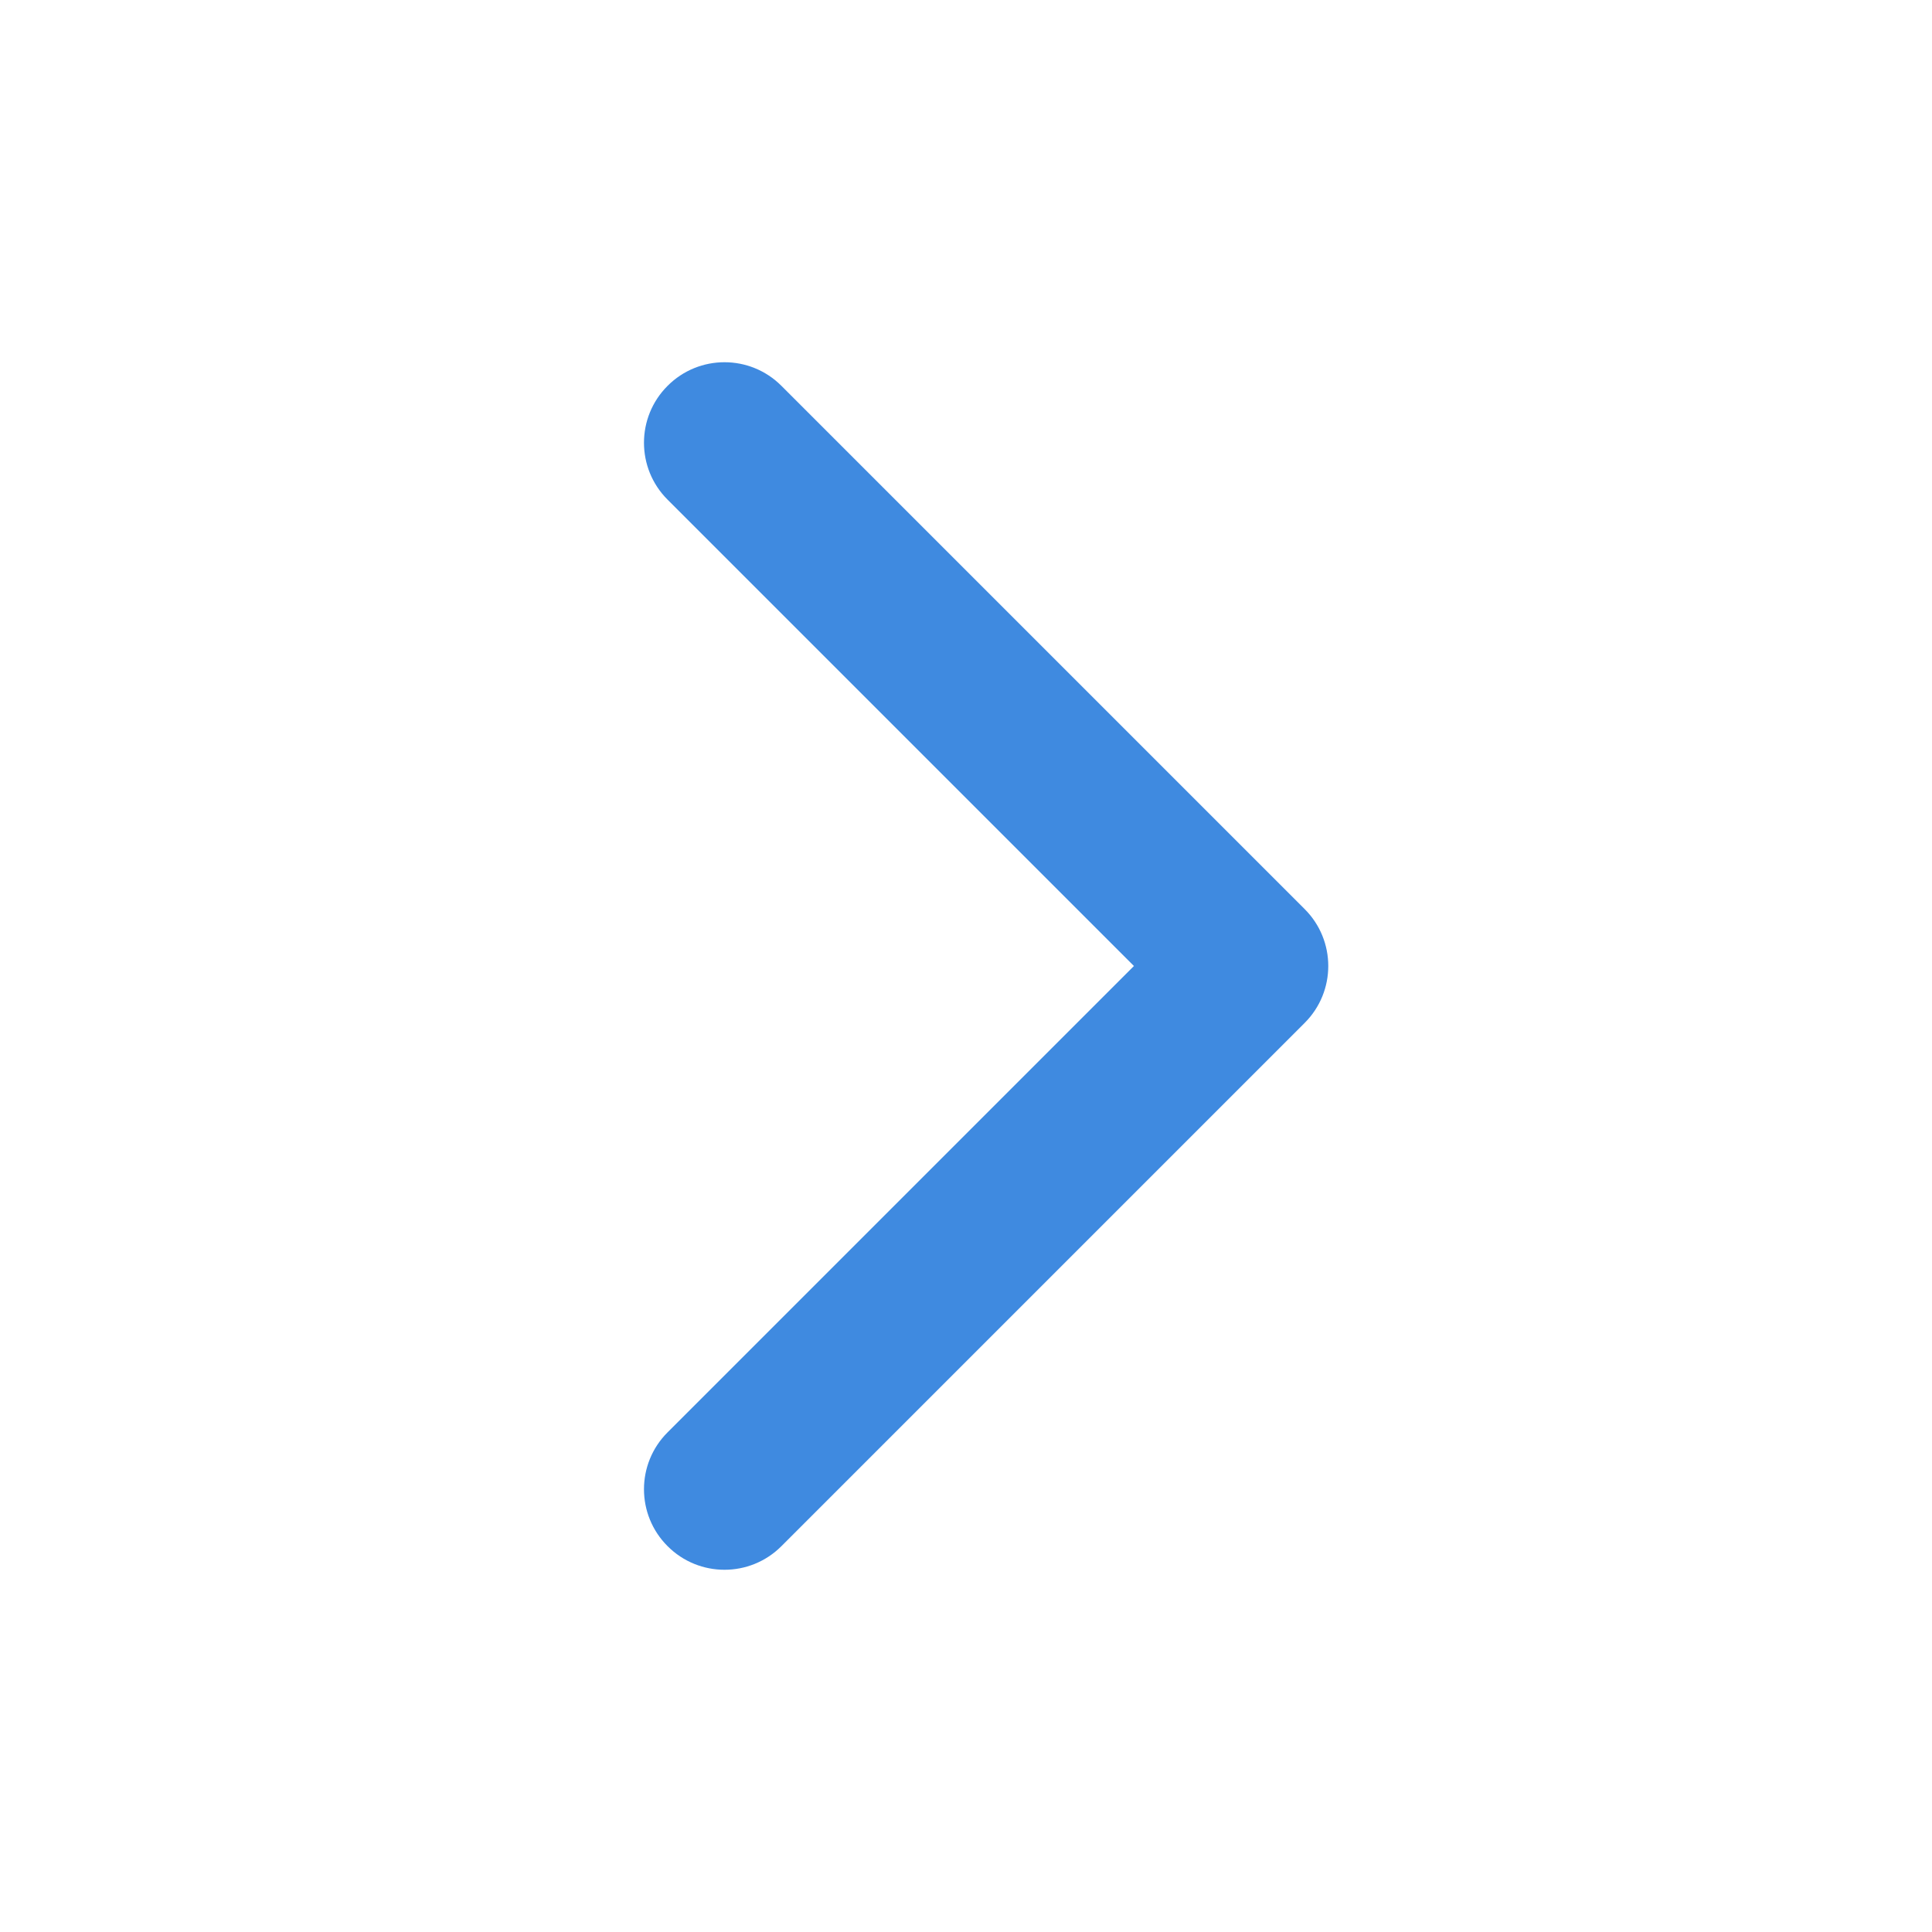
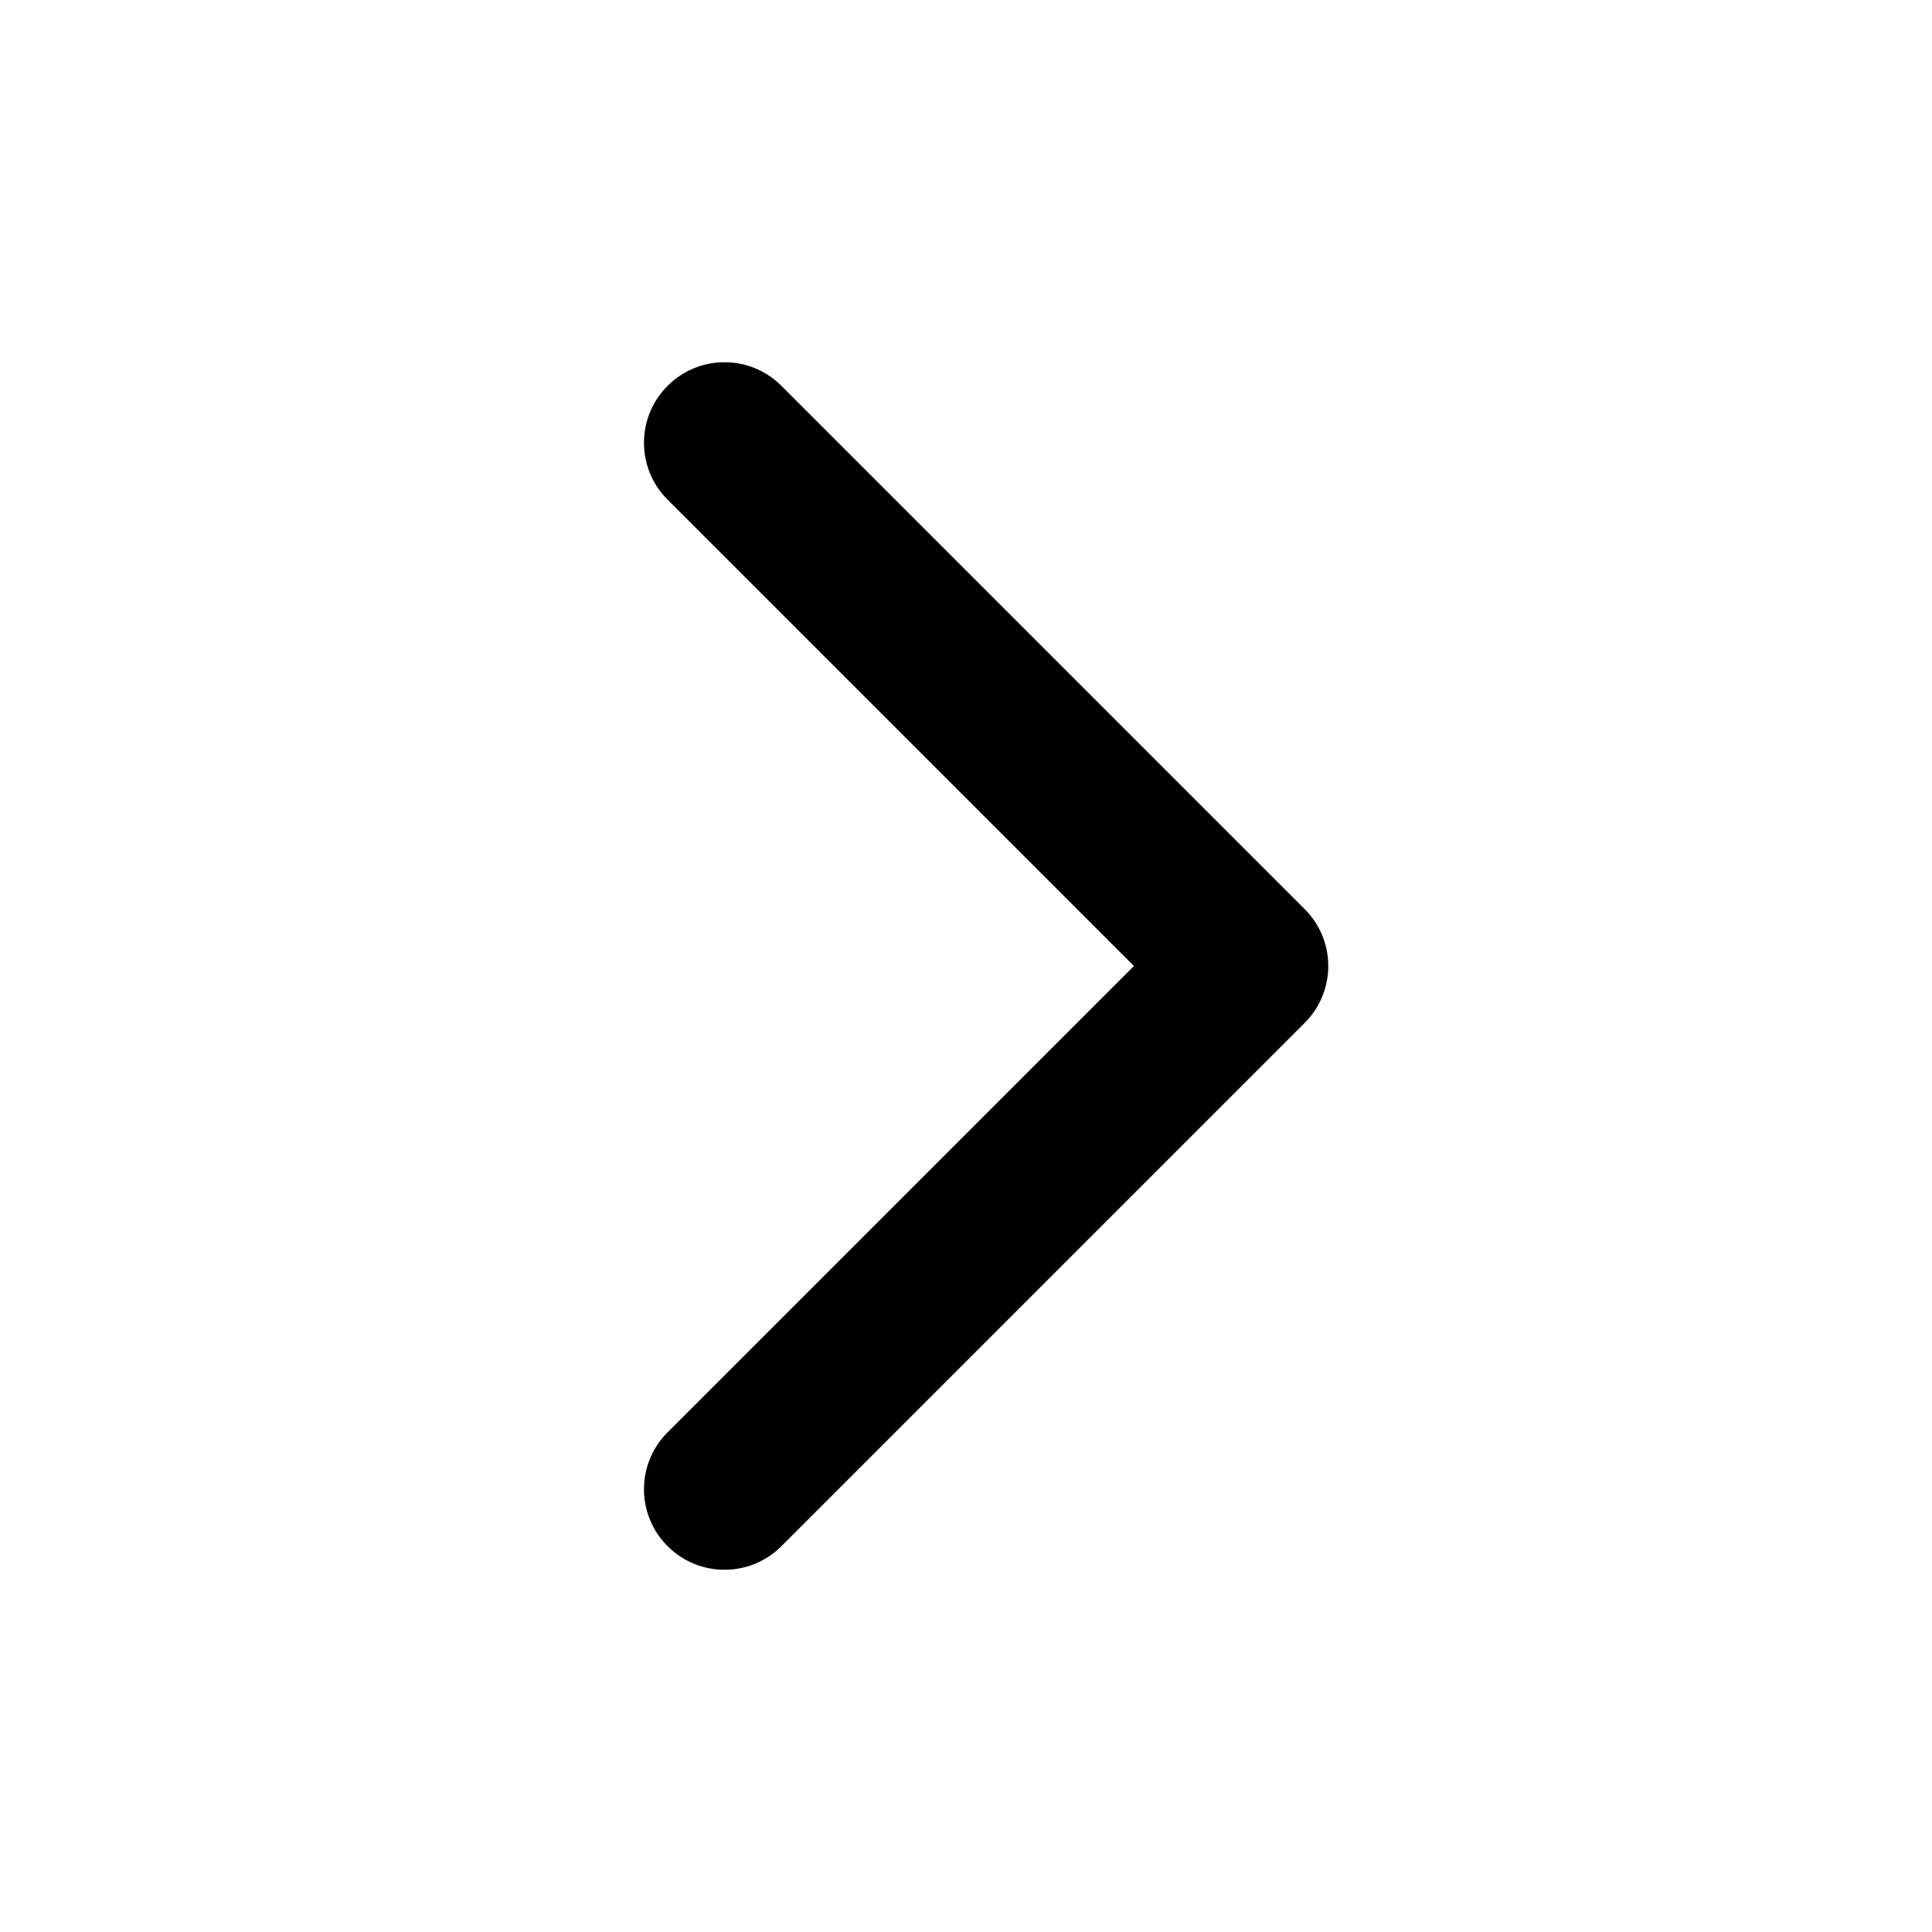
<svg xmlns="http://www.w3.org/2000/svg" width="24px" height="24px" viewBox="0 0 24 24" version="1.1">
  <g id="Icons/ic-chevron-right" stroke="none" stroke-width="1" fill="none" fill-rule="evenodd">
    <g>
      <rect id="Rectangle" x="0" y="0" width="24" height="24" />
-       <g id="chevron_right_outline_28" transform="translate(8, 4)" fill="#3F8AE0">
+       <g id="chevron_right_outline_28" transform="translate(8, 4)" fill="currentColor">
        <path d="M6.086,8 L0.293,13.793 C-0.098,14.183 -0.098,14.817 0.293,15.207 C0.683,15.598 1.317,15.598 1.707,15.207 L8.207,8.707 C8.598,8.317 8.598,7.683 8.207,7.293 L1.707,0.793 C1.317,0.402 0.683,0.402 0.293,0.793 C-0.098,1.183 -0.098,1.817 0.293,2.207 L6.086,8 Z" id="Path" />
      </g>
    </g>
  </g>
</svg>
